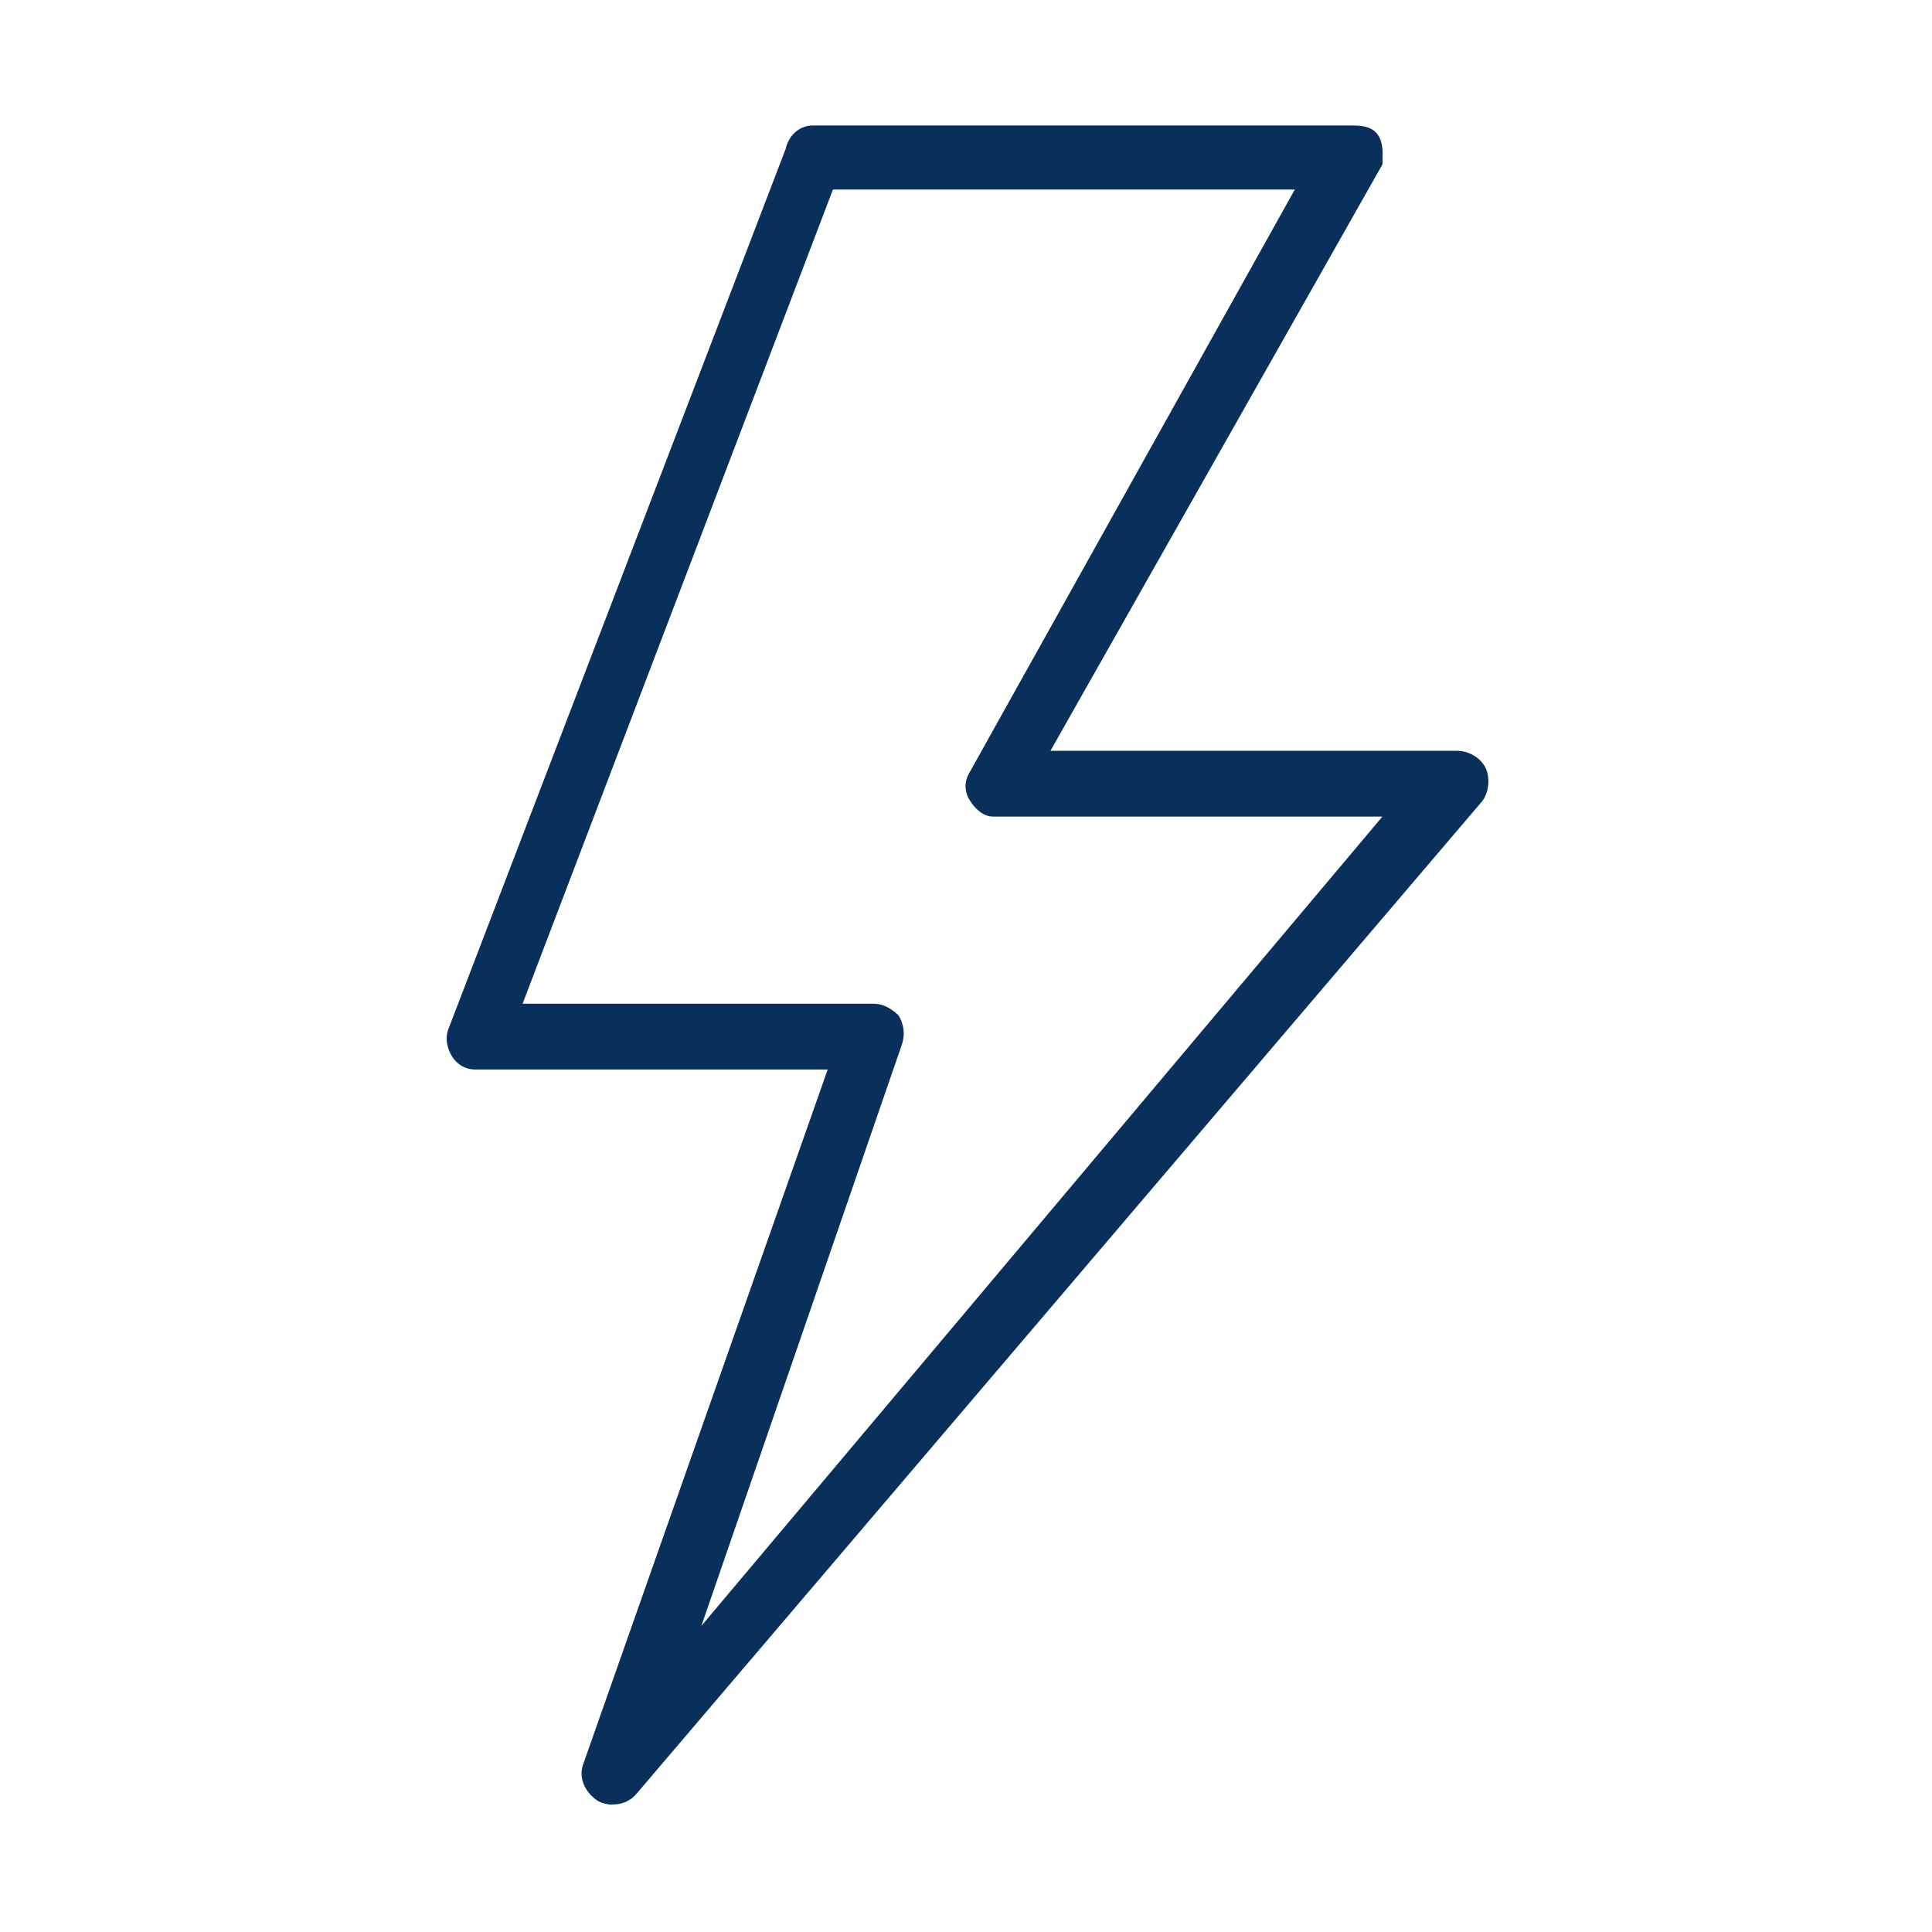
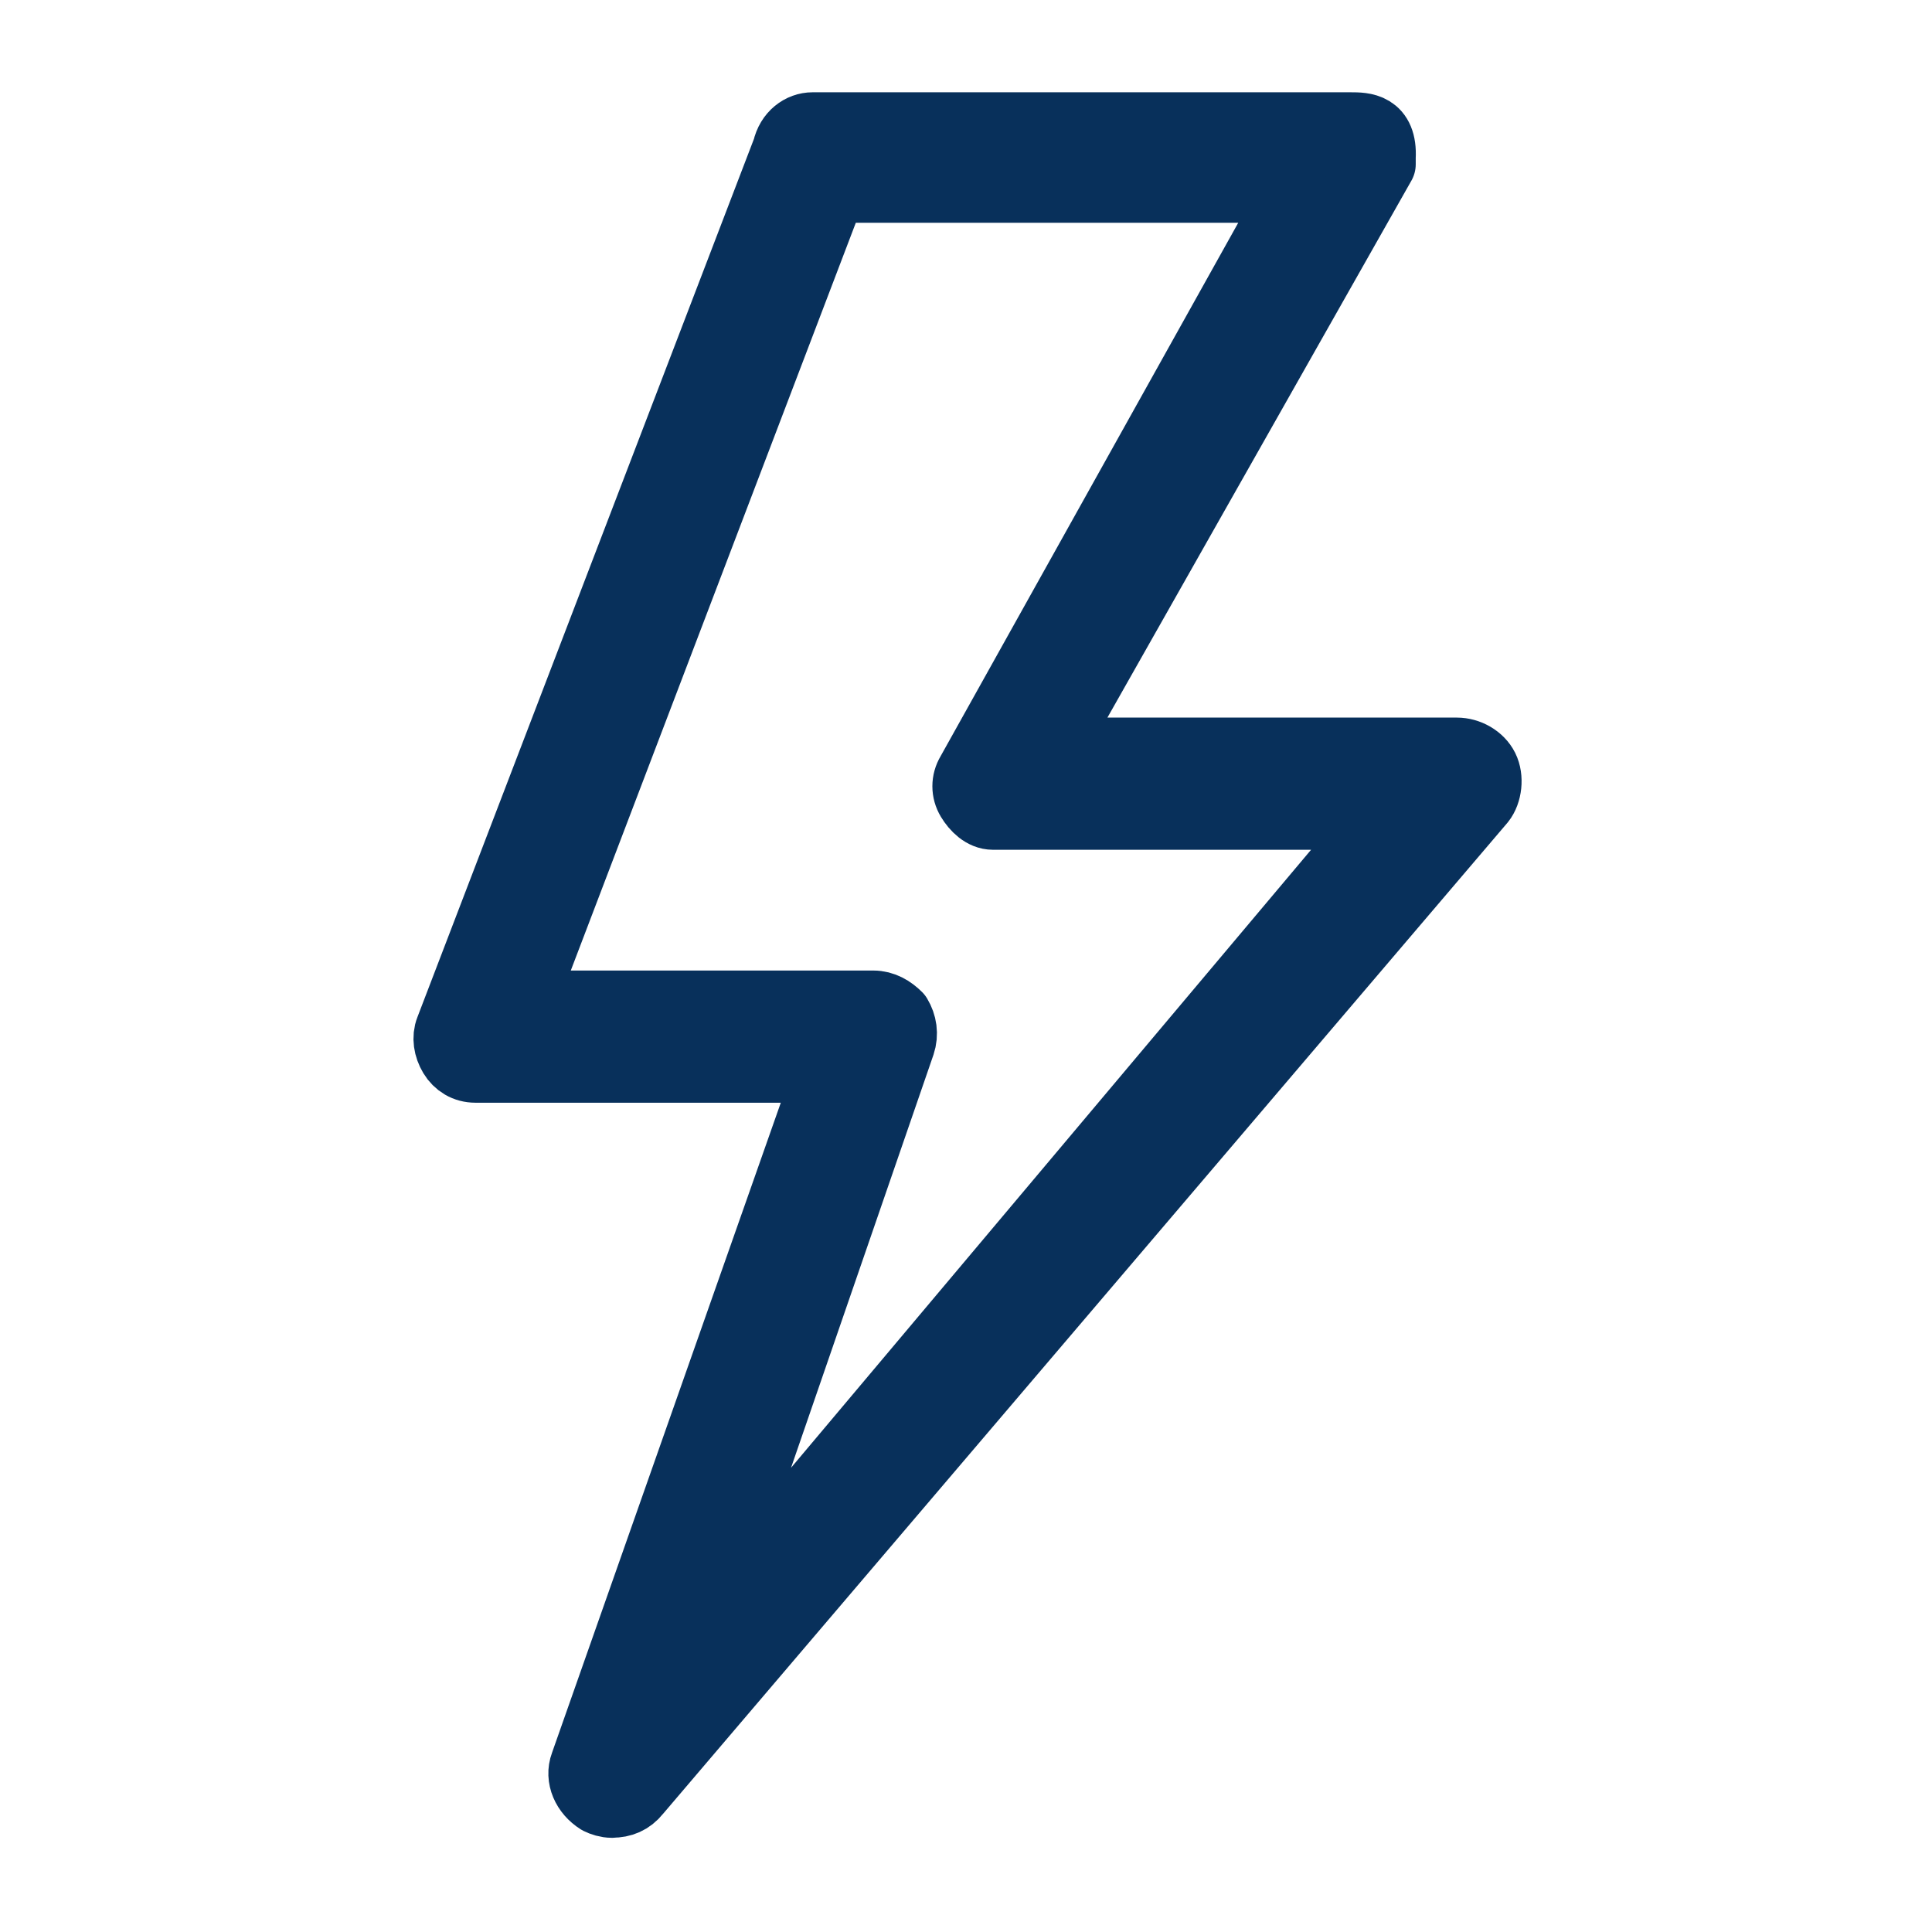
<svg xmlns="http://www.w3.org/2000/svg" width="64" height="64" viewBox="0 0 64 64">
-   <style type="text/css">.cls-0 {fill:#08305B;}</style>
+   <style type="text/css">.cls-0 {fill:#08305B;stroke:#08305B;stroke-width:2.2;stroke-linejoin:round;}</style>
  <path class="cls-0" d="m20.27 59.78c-0.168 0-0.335-0.056-0.447-0.112-0.447-0.279-0.67-0.782-0.503-1.229l8.098-23.01h-11.67c-0.335 0-0.614-0.168-0.782-0.447s-0.223-0.614-0.112-0.893l11.17-29.15c0.112-0.503 0.503-0.782 0.893-0.782h17.82c0.447 0 1.117 0 1.061 1.061v0.223l-11 19.43h13.46c0.391 0 0.782 0.223 0.949 0.558 0.168 0.335 0.112 0.838-0.112 1.117l-27.98 32.84c-0.223 0.279-0.503 0.391-0.838 0.391zm-2.96-26.53h11.62c0.335 0 0.614 0.168 0.838 0.391 0.168 0.279 0.223 0.614 0.112 0.949l-6.646 19.27 22.56-26.81h-12.9c-0.335 0-0.614-0.279-0.782-0.558-0.168-0.279-0.168-0.614 0-0.893l10.78-19.32h-15.3l-10.28 26.97z" />
</svg>
